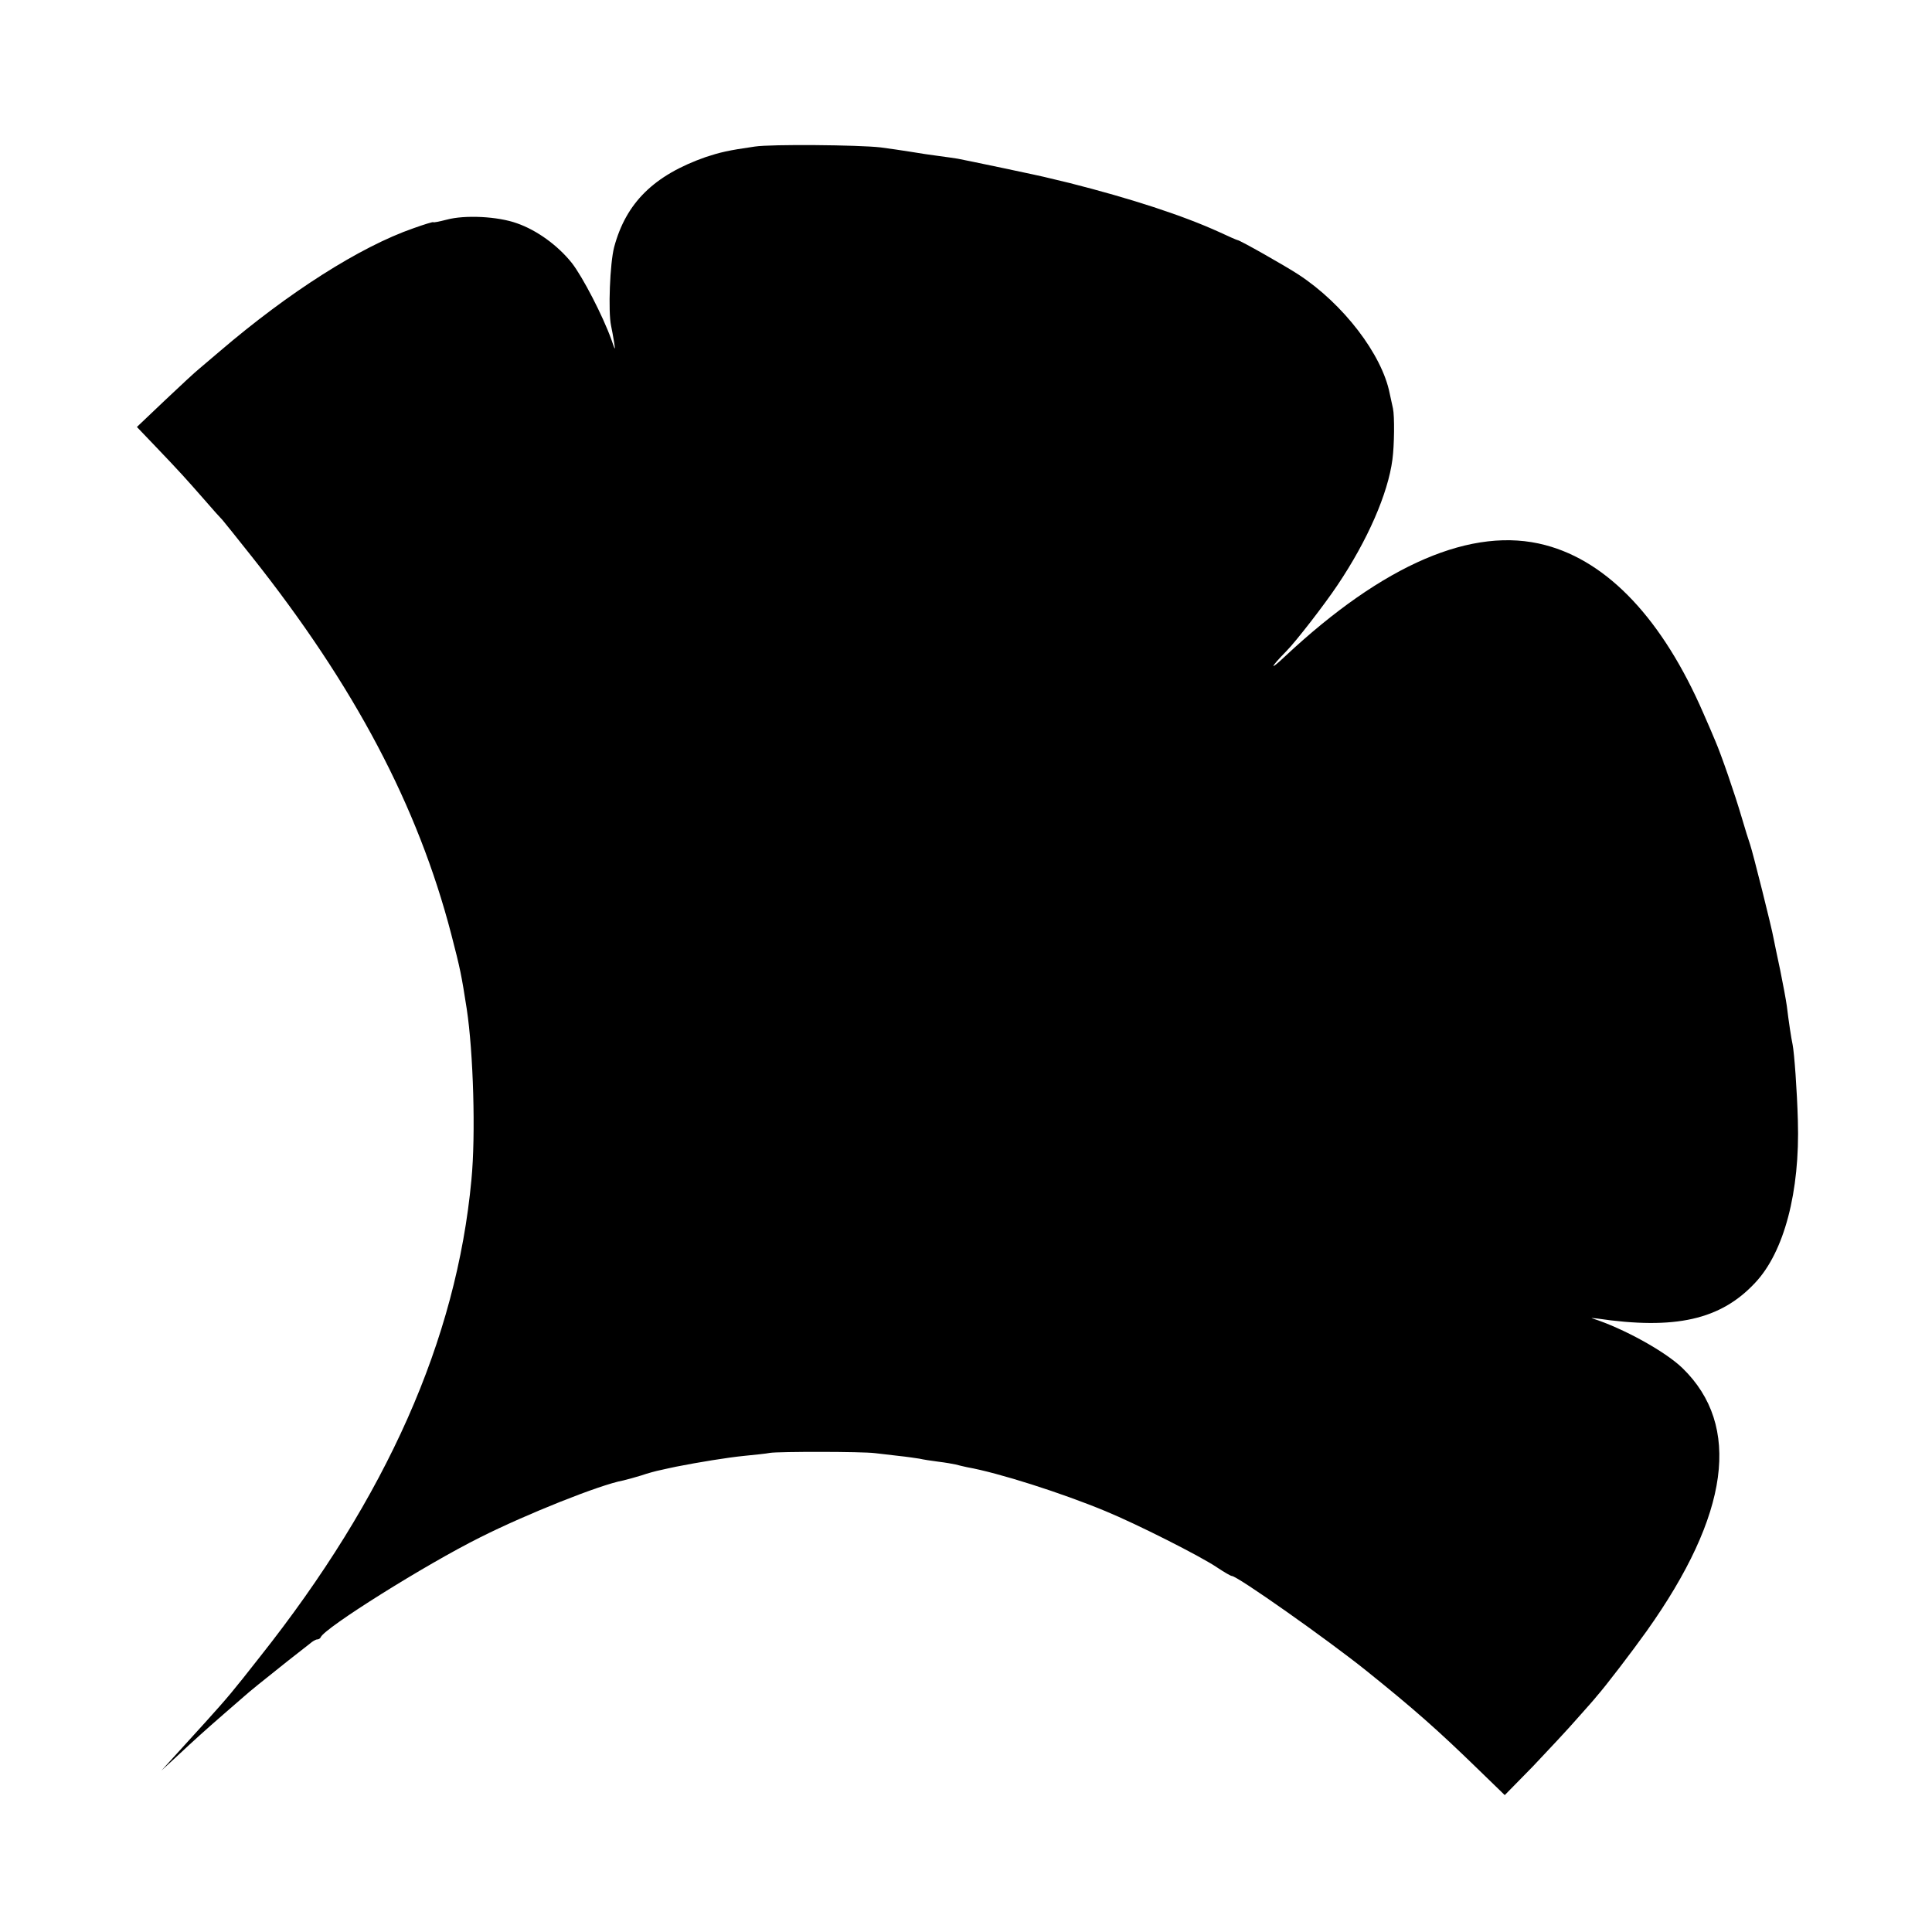
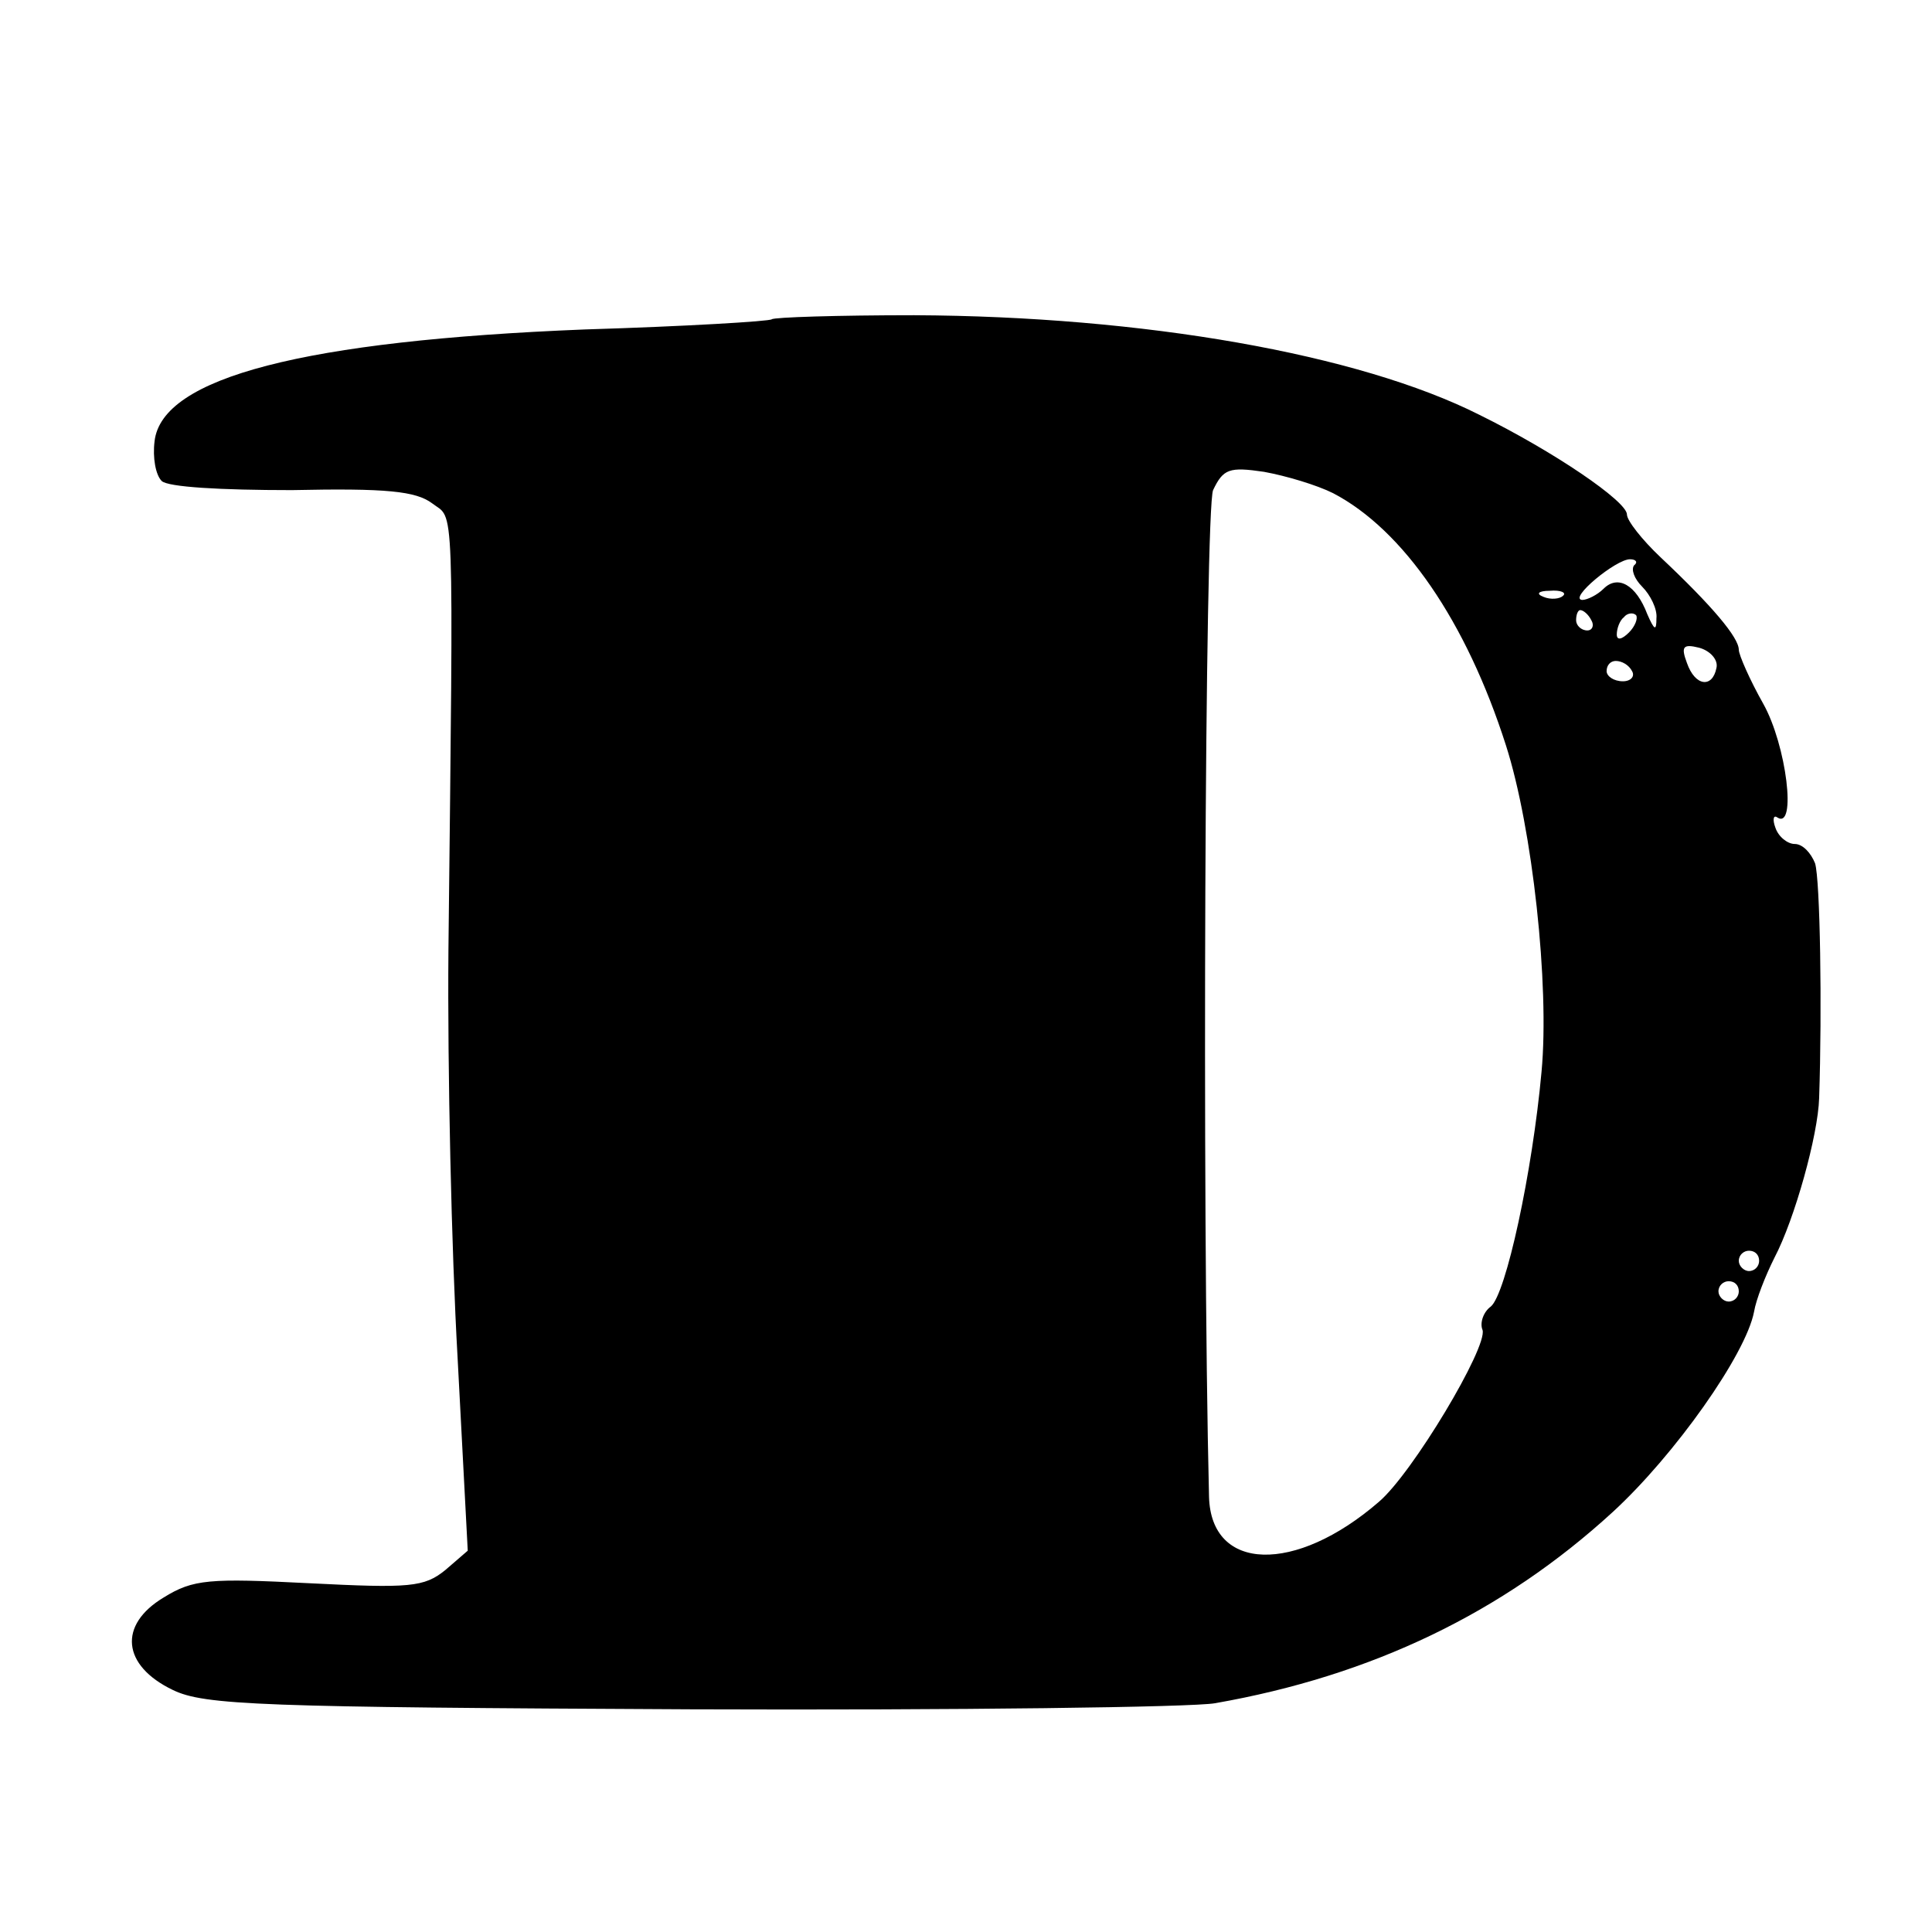
- <svg xmlns="http://www.w3.org/2000/svg" version="1.0" width="700pt" height="700pt" viewBox="0 0 700 700" preserveAspectRatio="xMidYMid meet">
-   <g transform="translate(0,700) scale(0.1,-0.1)" fill="#000000" stroke="none">
-     <path d="M2735 6469 c-98 -14 -126 -21 -178 -38 -188 -66 -289 -166 -332 -327 -15 -58 -22 -232 -11 -284 3 -14 8 -41 11 -60 5 -32 4 -31 -10 10 -31 86 -104 227 -143 277 -51 64 -127 119 -199 144 -69 25 -189 31 -255 13 -27 -7 -48 -11 -48 -9 0 2 -33 -8 -72 -22 -193 -67 -452 -232 -702 -446 -27 -23 -60 -51 -73 -62 -14 -11 -70 -63 -126 -116 l-101 -96 66 -69 c90 -94 114 -121 178 -194 30 -35 60 -68 66 -74 5 -6 53 -65 105 -131 374 -471 603 -905 724 -1370 33 -127 37 -148 56 -270 24 -157 33 -457 17 -620 -54 -579 -307 -1149 -767 -1729 -98 -125 -114 -144 -196 -235 -54 -59 -60 -66 -120 -132 l-40 -44 50 46 c76 71 104 96 175 158 36 31 70 61 76 66 14 13 72 60 154 125 36 28 73 57 83 65 9 8 21 15 26 15 5 0 11 3 13 8 14 34 381 264 578 362 167 84 435 191 518 206 13 3 42 11 65 18 23 8 56 17 72 20 17 4 41 9 55 12 81 16 185 33 245 39 39 4 81 8 95 11 32 5 334 5 380 -1 19 -2 58 -7 86 -10 29 -3 62 -8 75 -10 13 -3 44 -8 69 -11 25 -3 53 -8 62 -10 10 -3 29 -7 42 -10 113 -20 342 -93 501 -159 112 -46 346 -164 406 -205 24 -16 48 -30 52 -30 20 0 346 -230 487 -343 173 -139 259 -215 403 -355 l99 -96 102 104 c55 58 128 136 161 174 33 37 65 73 70 80 32 36 129 163 181 236 301 423 344 745 130 953 -63 61 -216 145 -326 180 -8 2 -1 2 15 0 284 -42 449 -5 574 129 105 111 163 330 155 588 -3 110 -13 245 -19 275 -5 23 -14 82 -21 140 -3 22 -14 81 -24 130 -11 50 -21 101 -24 115 -6 36 -75 311 -85 340 -5 14 -19 59 -31 100 -24 82 -74 227 -95 275 -7 17 -26 62 -43 100 -147 339 -345 550 -573 610 -263 70 -586 -69 -944 -404 -57 -54 -54 -41 5 19 35 35 140 171 186 240 109 162 183 332 199 455 7 51 8 158 2 185 -2 8 -7 33 -12 55 -28 141 -168 324 -330 430 -47 31 -213 125 -221 125 -2 0 -32 13 -66 29 -134 61 -322 122 -543 178 -33 8 -67 16 -75 18 -25 7 -303 65 -330 70 -14 2 -45 7 -70 10 -25 3 -70 10 -100 15 -30 5 -80 12 -110 16 -79 9 -396 12 -455 3z" />
+ <svg xmlns="http://www.w3.org/2000/svg" version="1.0" width="190pt" height="190pt" viewBox="0 0 190 190" preserveAspectRatio="xMidYMid meet">
+   <g transform="translate(0,190) scale(0.1,-0.1)" fill="#000000" stroke="none">
+     <path d="M759 1586 c-2 -2 -85 -7 -184 -10 -275 -11 -416 -47 -423 -110 -2 -16 1 -33 7 -39 6 -6 58 -9 128 -9 93 2 122 -1 138 -13 22 -17 21 16 16 -440 -1 -116 3 -295 9 -400 l10 -190 -22 -19 c-21 -17 -35 -18 -134 -13 -98 5 -114 4 -143 -14 -45 -27 -41 -67 9 -91 31 -15 86 -17 510 -19 261 -1 493 2 515 6 154 27 283 89 391 188 61 56 131 155 139 197 2 12 11 35 20 53 20 38 43 121 44 157 3 88 1 215 -4 231 -4 10 -12 19 -20 19 -7 0 -16 7 -19 16 -3 8 -2 13 2 10 19 -12 9 71 -14 112 -13 23 -24 48 -24 53 0 12 -26 43 -77 91 -18 17 -33 36 -33 42 0 13 -72 62 -145 98 -119 60 -331 97 -556 98 -75 0 -138 -2 -140 -4z m552 -171 c69 -36 131 -126 170 -248 26 -81 43 -236 35 -321 -9 -99 -35 -219 -50 -231 -7 -5 -11 -16 -8 -23 5 -17 -69 -141 -102 -169 -82 -71 -165 -69 -167 5 -7 286 -4 972 4 990 10 21 16 23 50 18 22 -4 52 -13 68 -21z m296 -71 c-3 -4 0 -13 8 -21 8 -8 15 -22 14 -31 0 -13 -2 -12 -9 4 -11 29 -29 39 -43 25 -6 -6 -16 -11 -21 -11 -14 1 33 40 47 40 6 0 8 -3 4 -6z m-70 -30 c-3 -3 -12 -4 -19 -1 -8 3 -5 6 6 6 11 1 17 -2 13 -5z m28 -24 c3 -5 1 -10 -4 -10 -6 0 -11 5 -11 10 0 6 2 10 4 10 3 0 8 -4 11 -10z m37 -12 c-7 -7 -12 -8 -12 -2 0 6 3 14 7 17 3 4 9 5 12 2 2 -3 -1 -11 -7 -17z m86 -35 c-4 -20 -21 -18 -29 5 -6 16 -4 19 12 15 11 -3 19 -12 17 -20z m-83 -3 c3 -5 -1 -10 -9 -10 -9 0 -16 5 -16 10 0 6 4 10 9 10 6 0 13 -4 16 -10z m125 -580 c0 -5 -4 -10 -10 -10 -5 0 -10 5 -10 10 0 6 5 10 10 10 6 0 10 -4 10 -10z m-20 -30 c0 -5 -4 -10 -10 -10 -5 0 -10 5 -10 10 0 6 5 10 10 10 6 0 10 -4 10 -10z" />
  </g>
</svg>
